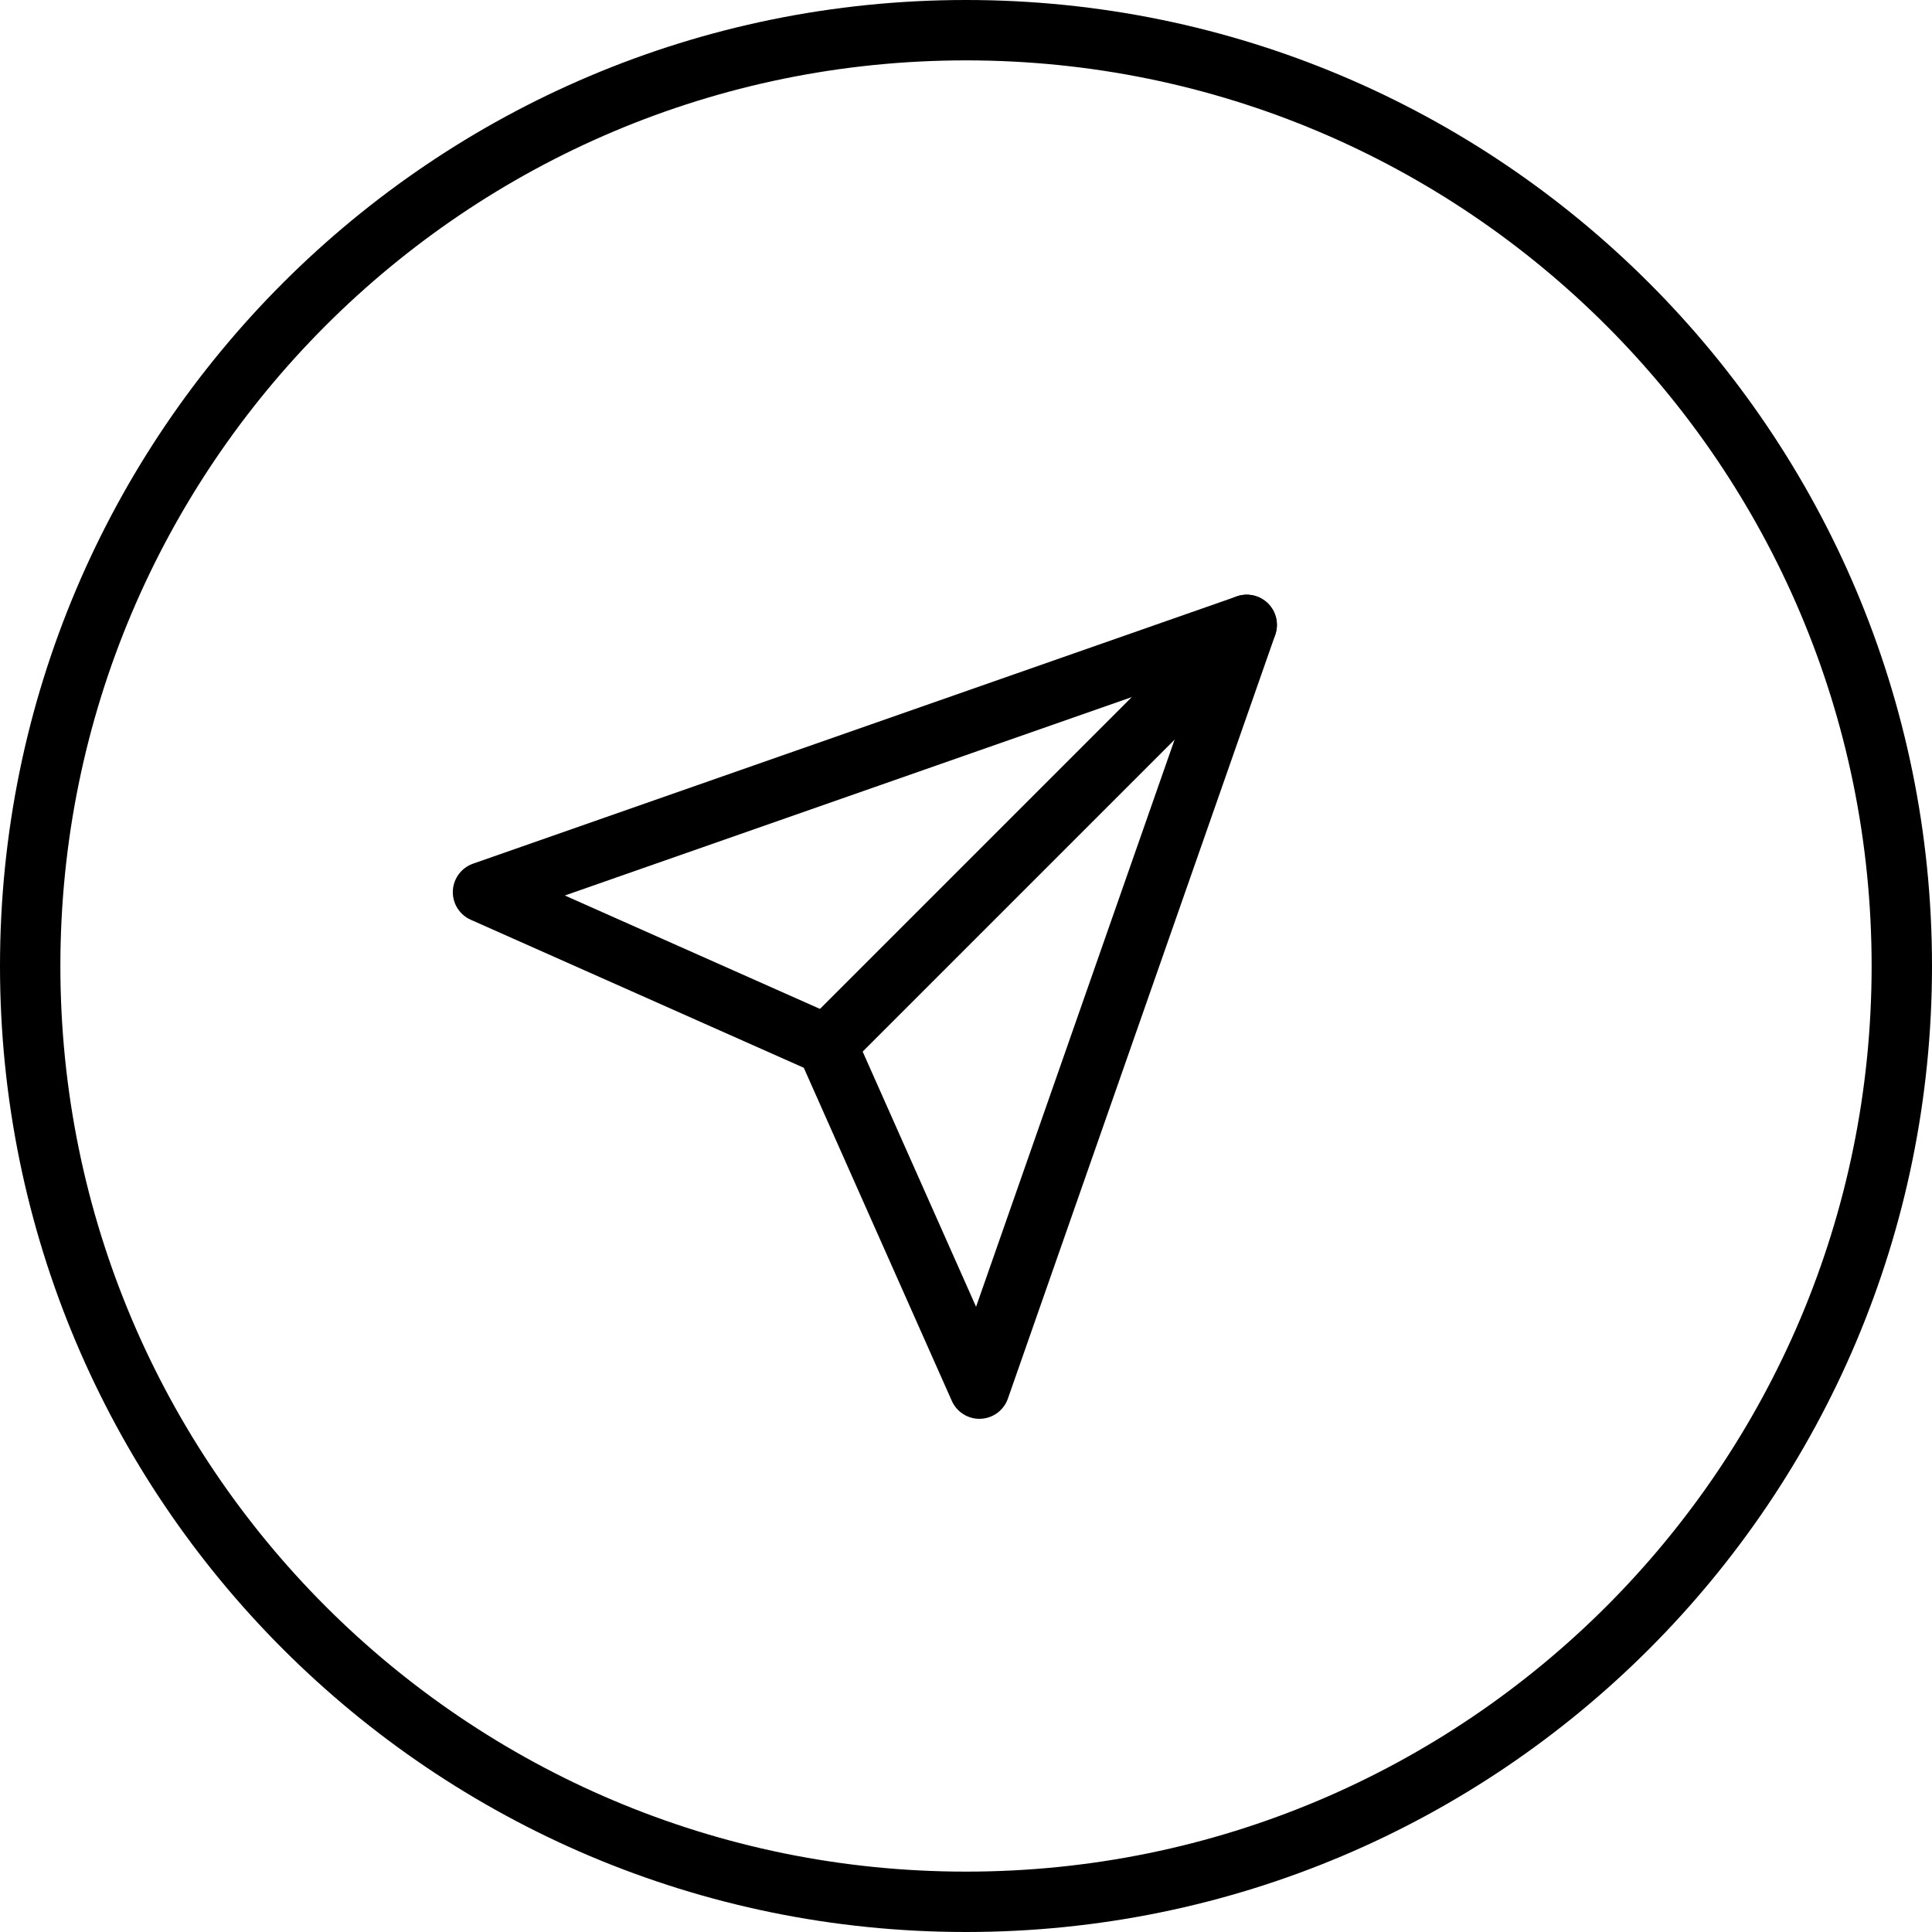
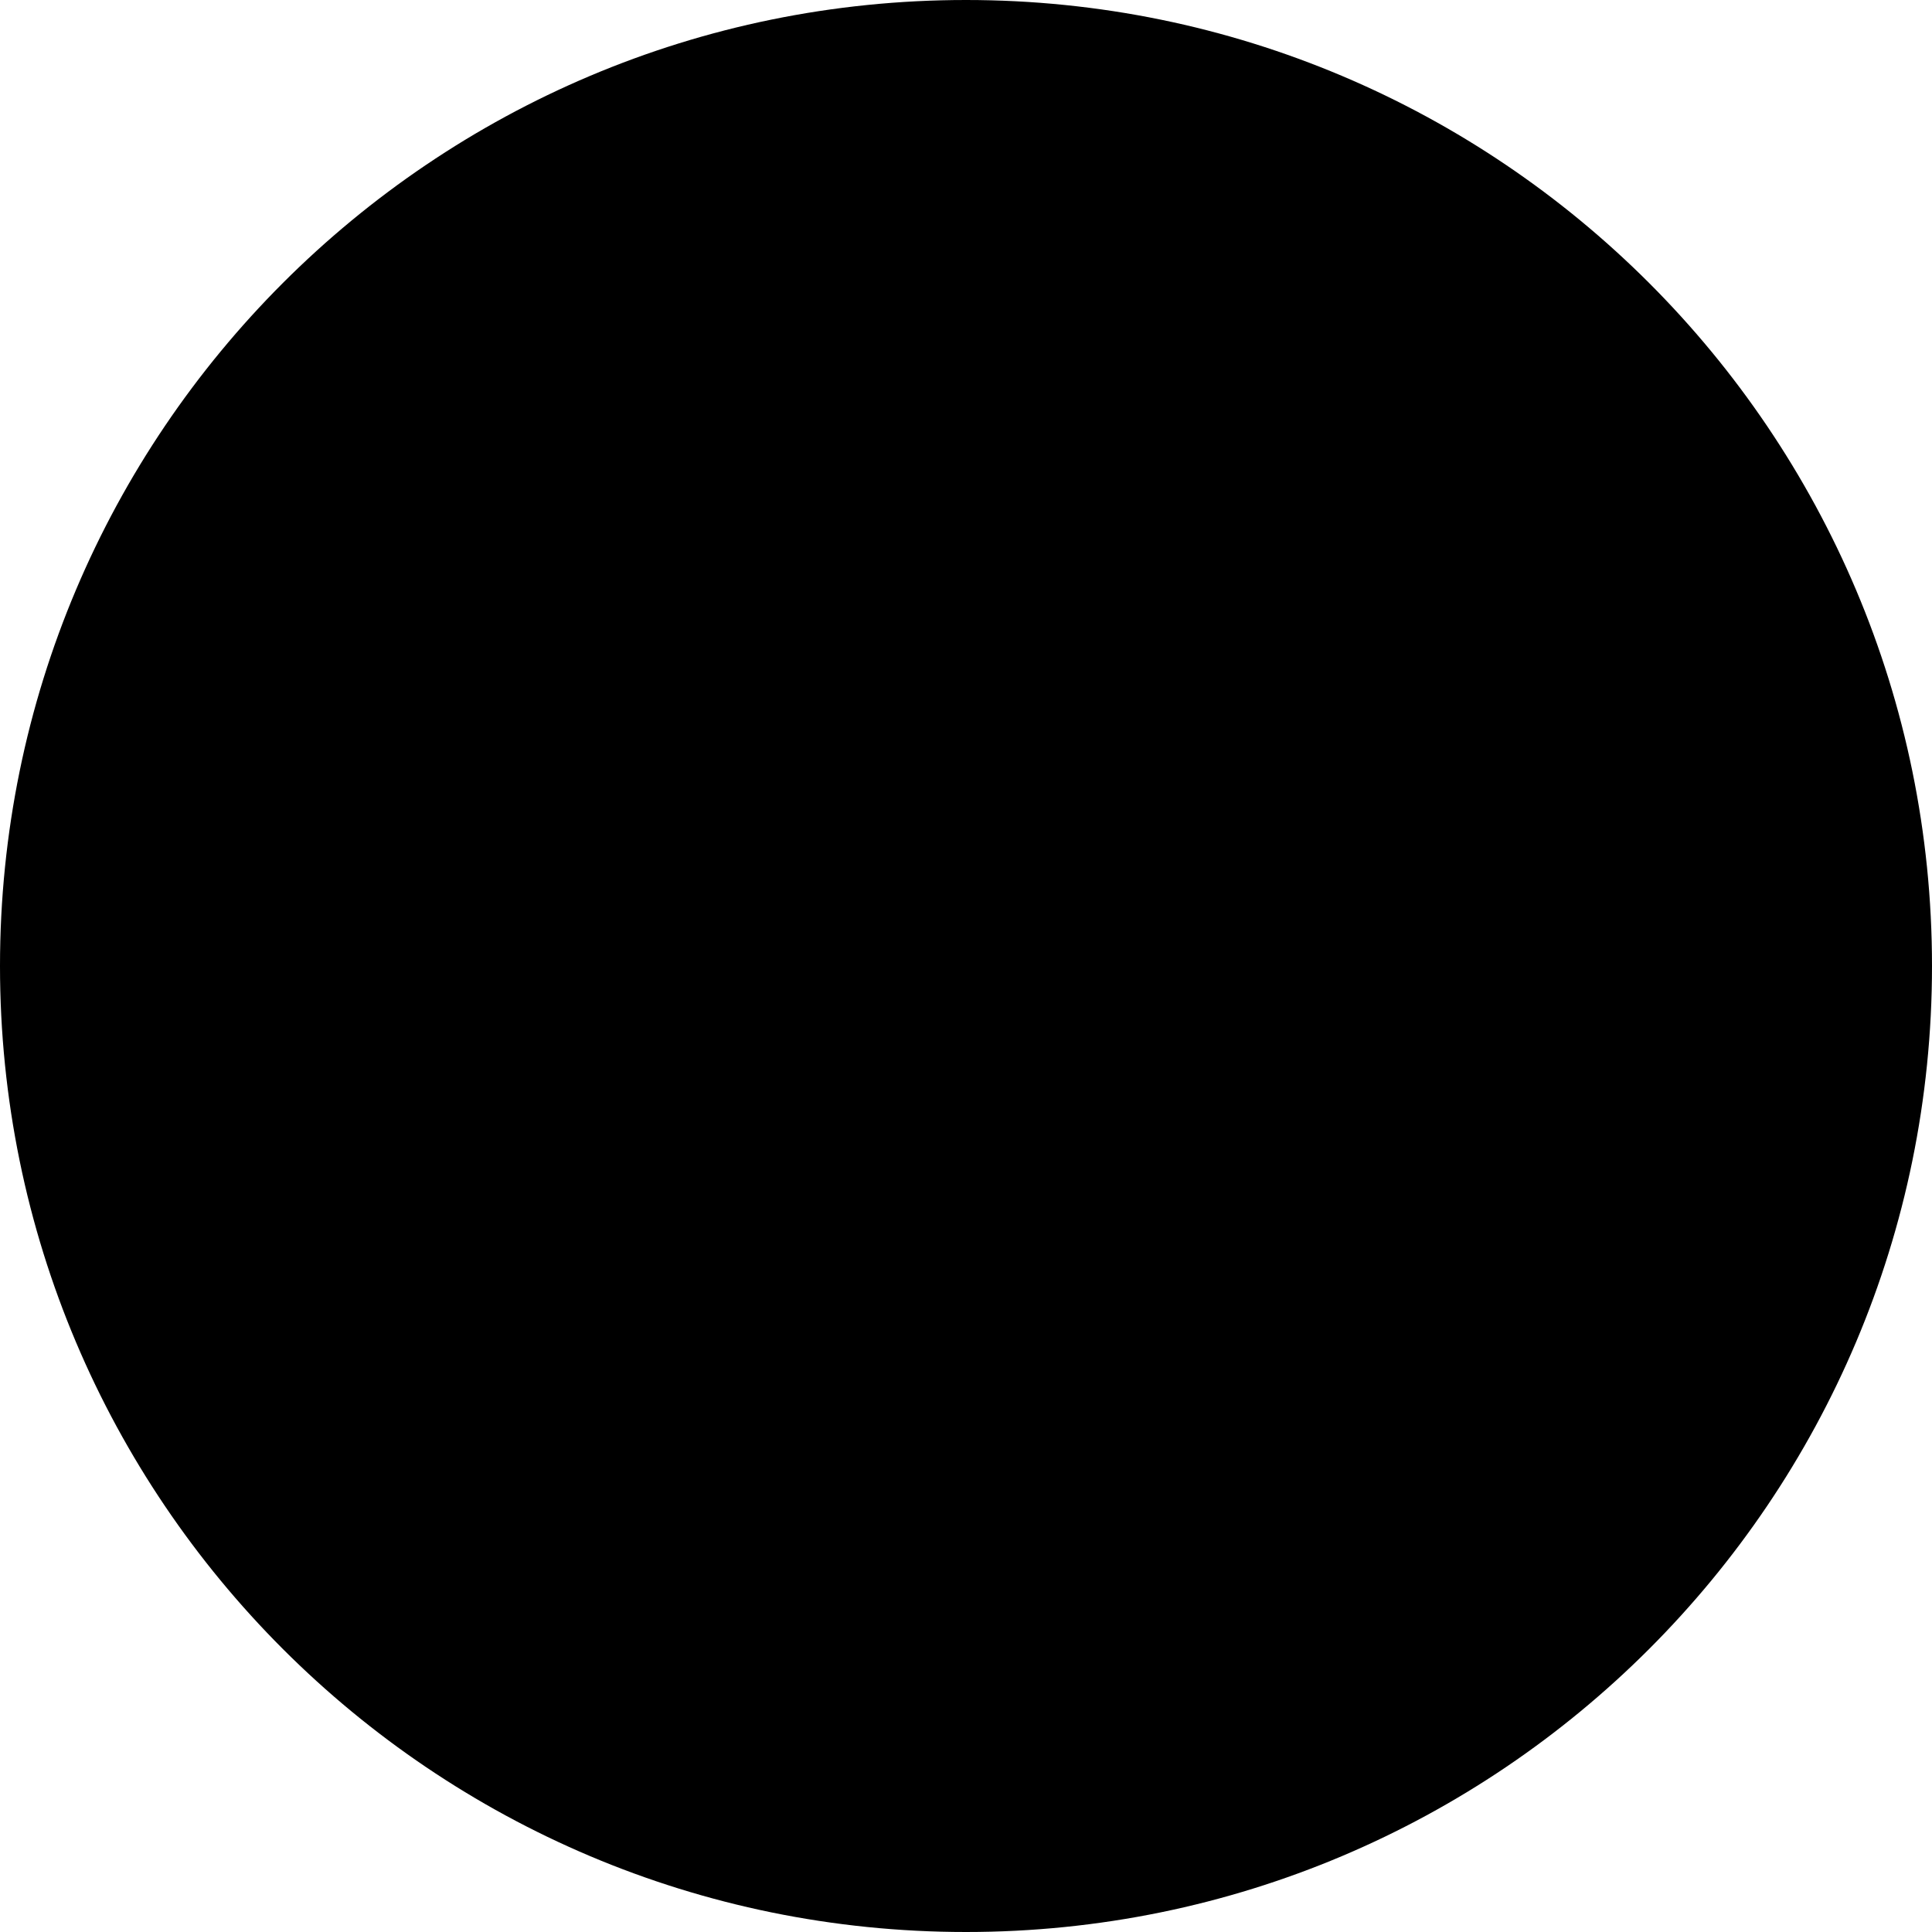
<svg xmlns="http://www.w3.org/2000/svg" width="32" height="32" viewBox="0 0 32 32">
  <defs>
-     <style>
-       .cls-1, .cls-2, .cls-4 {
-         fill: none;
-       }
- 
-       .cls-1, .cls-2 {
-         stroke: #000;
-       }
- 
-       .cls-2 {
-         stroke-linecap: round;
-         stroke-linejoin: round;
-       }
- 
-       .cls-3 {
-         stroke: none;
-       }
-     </style>
+     
  </defs>
  <g id="Group_174" data-name="Group 174" transform="translate(-1637 -413)">
    <g id="Ellipse_6" data-name="Ellipse 6" class="cls-1" transform="translate(1637 413)">
      <circle class="cls-3" cx="16" cy="16" r="16" />
      <circle class="cls-4" cx="16" cy="16" r="15.5" />
    </g>
    <g id="Icon_feather-send" data-name="Icon feather-send" transform="translate(1642 420.35)">
      <path id="Path_34" data-name="Path 34" class="cls-2" d="M23.457,3,16.5,9.957" transform="translate(-7.808)" />
      <path id="Path_35" data-name="Path 35" class="cls-2" d="M15.65,3,11.222,15.65,8.692,9.957,3,7.427Z" />
    </g>
  </g>
</svg>
